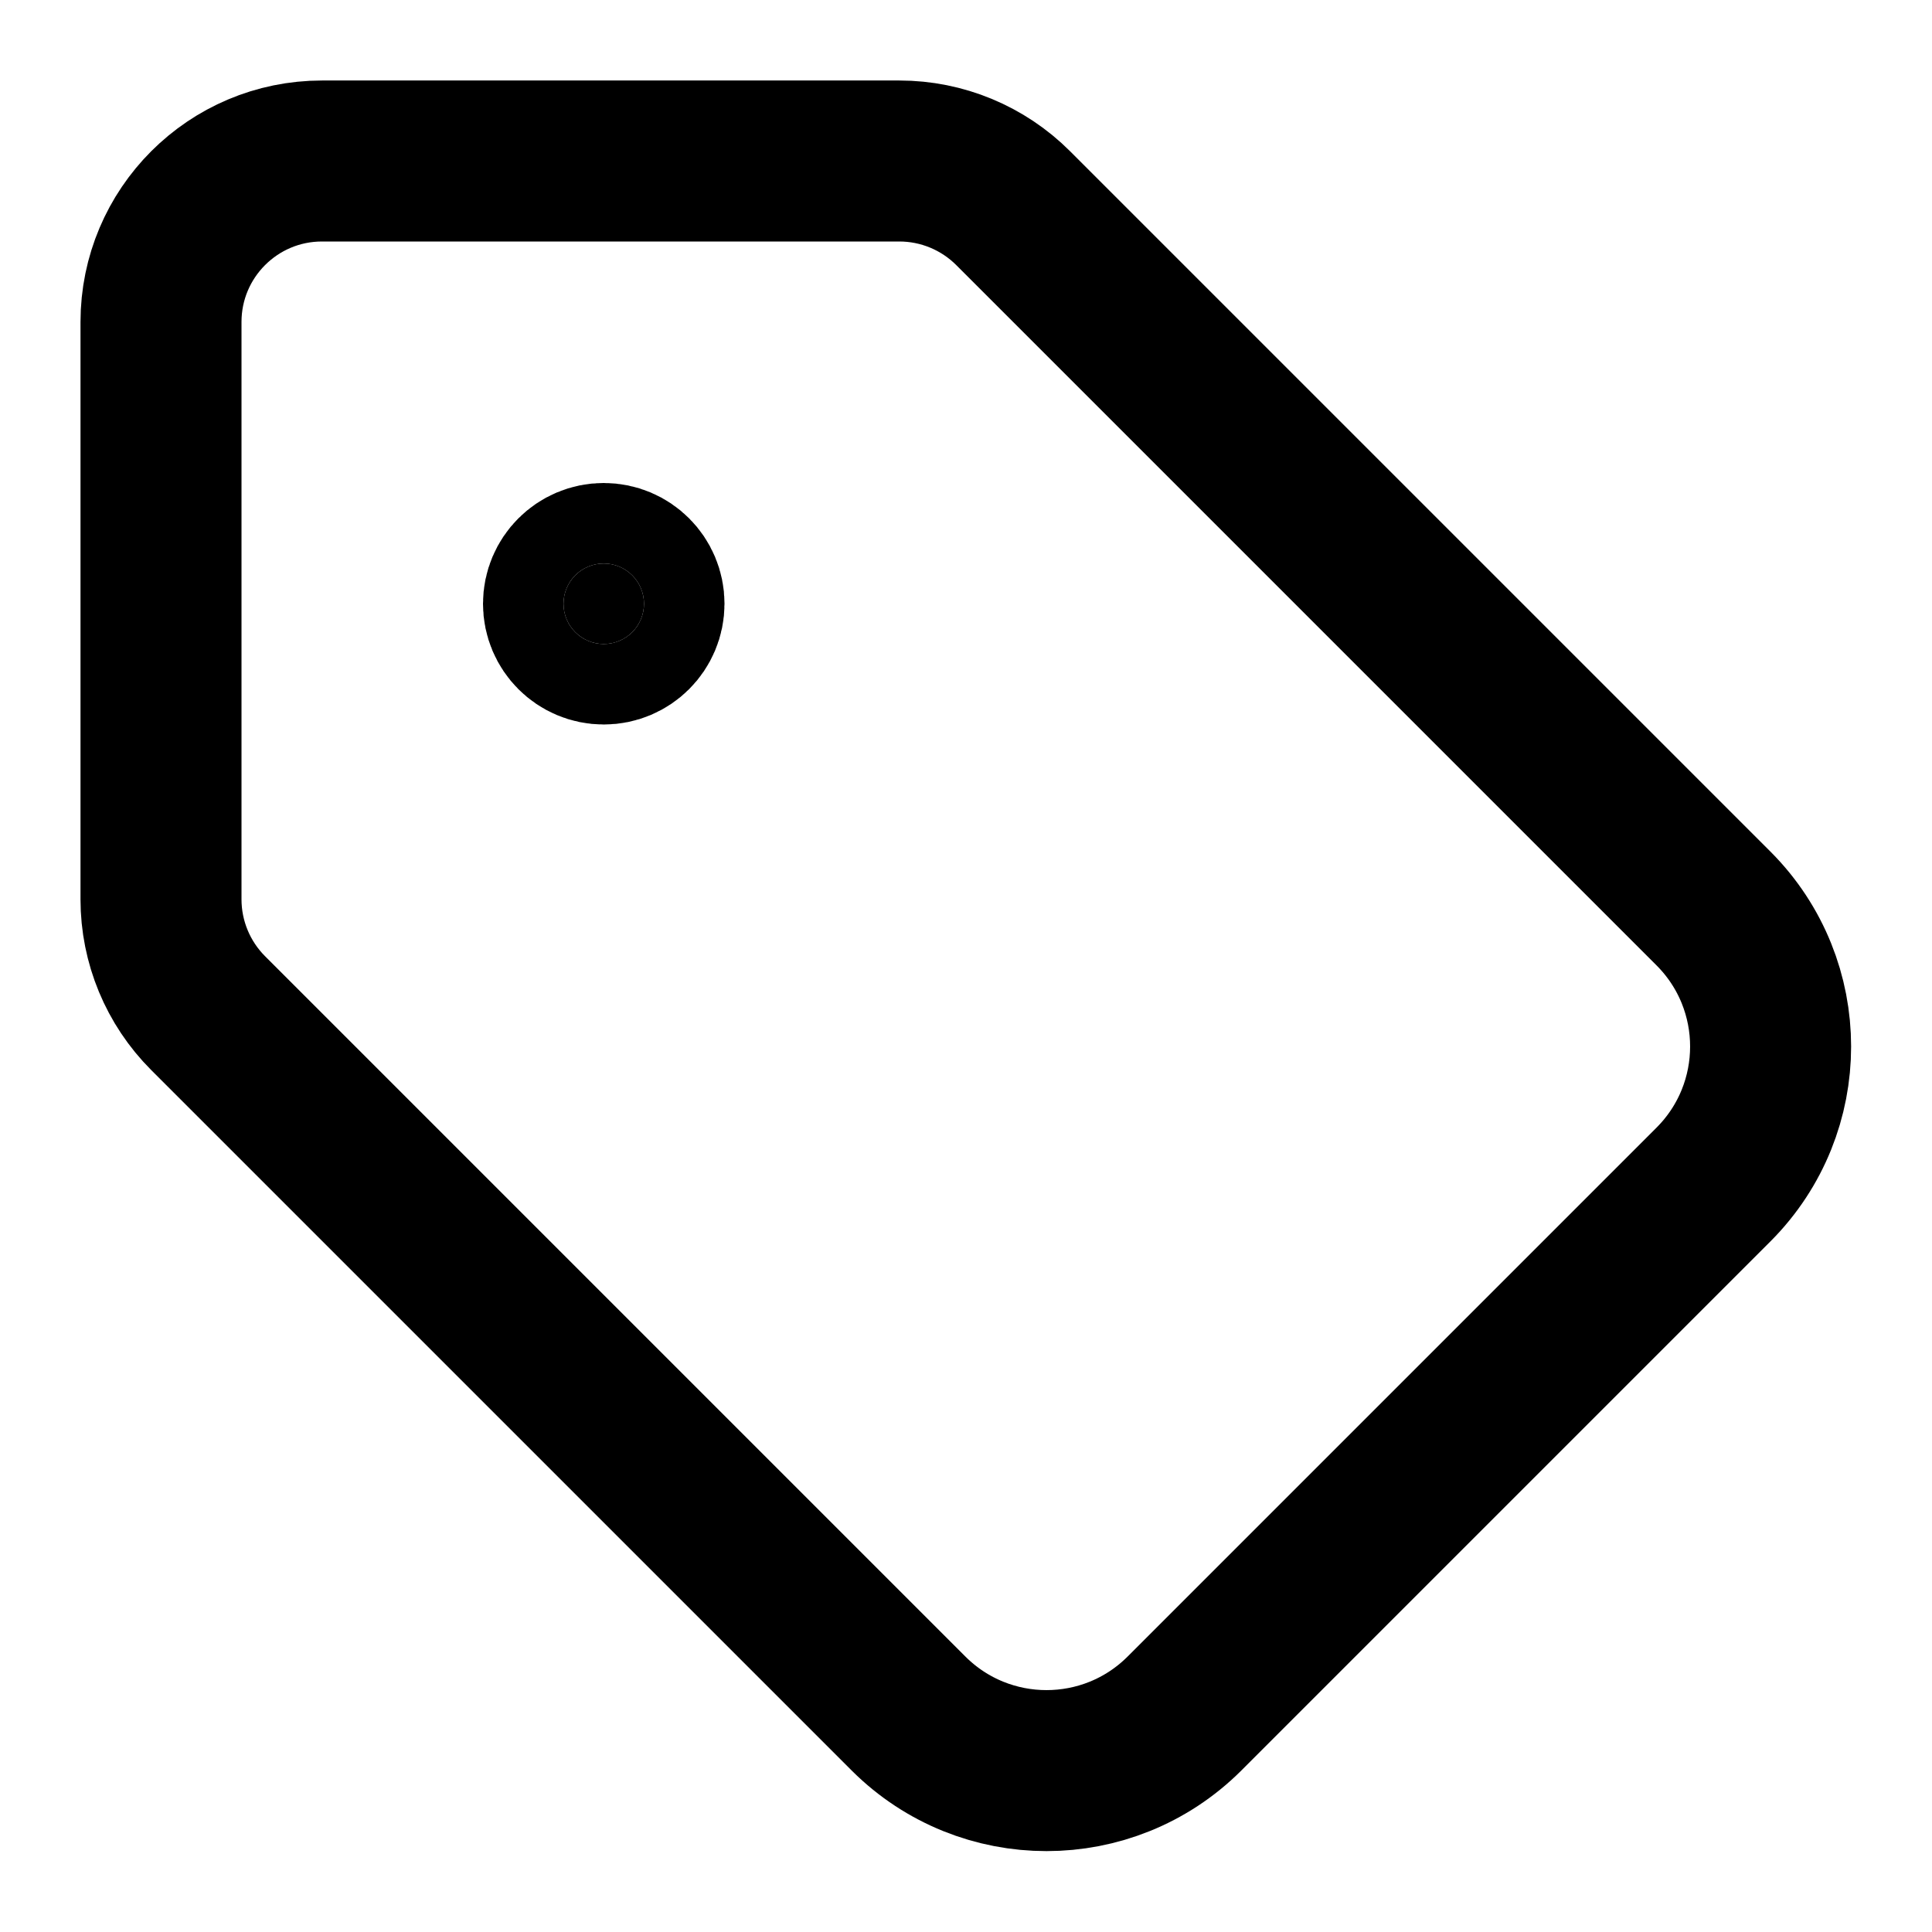
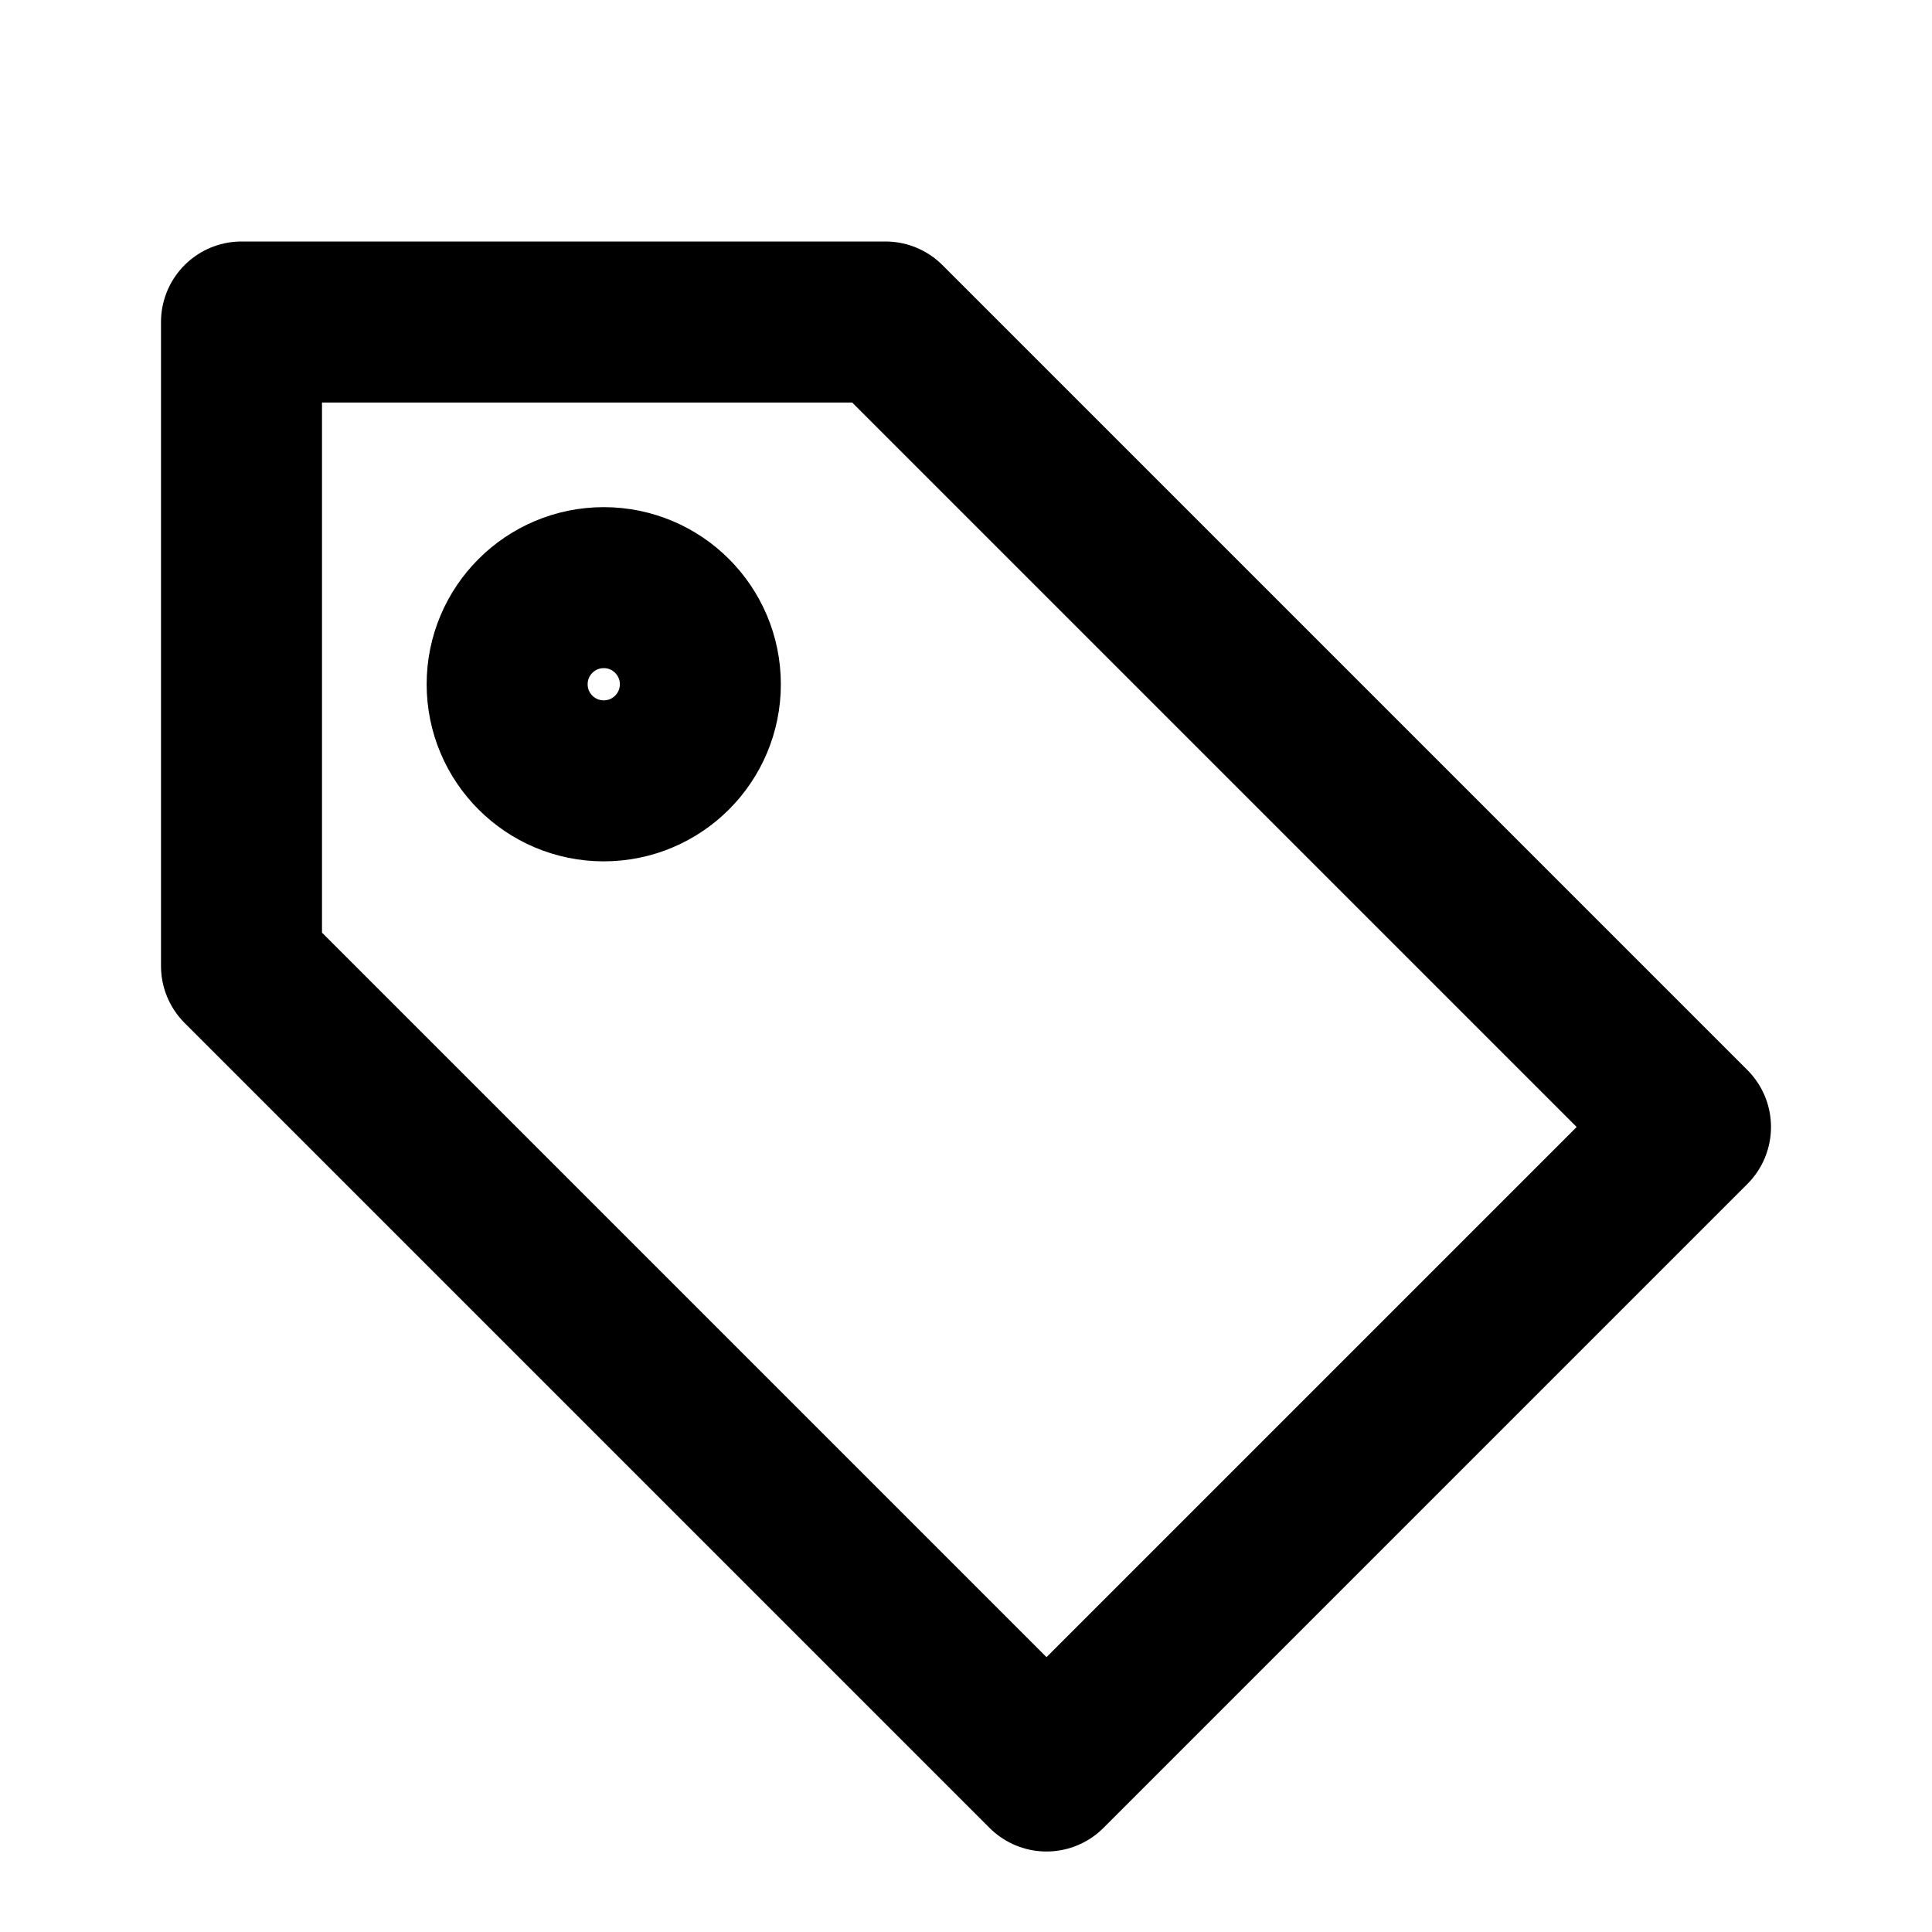
<svg xmlns="http://www.w3.org/2000/svg" width="24" height="24" viewBox="0 0 24 24" fill="none" stroke="currentColor" stroke-width="2" stroke-linecap="round" stroke-linejoin="round">
-   <path d="M12.586 2.586A2 2 0 0 0 11.172 2H4a2 2 0 0 0-2 2v7.172a2 2 0 0 0 .586 1.414l8.704 8.704a2.426 2.426 0 0 0 3.42 0l6.58-6.58a2.426 2.426 0 0 0 0-3.42z" />
-   <circle cx="7.5" cy="7.5" r=".5" fill="currentColor" />
+   <path d="M3 12V4h8l10 10-8 8z" />
+   <circle cx="7.5" cy="8.5" r="1.2" />
</svg>
